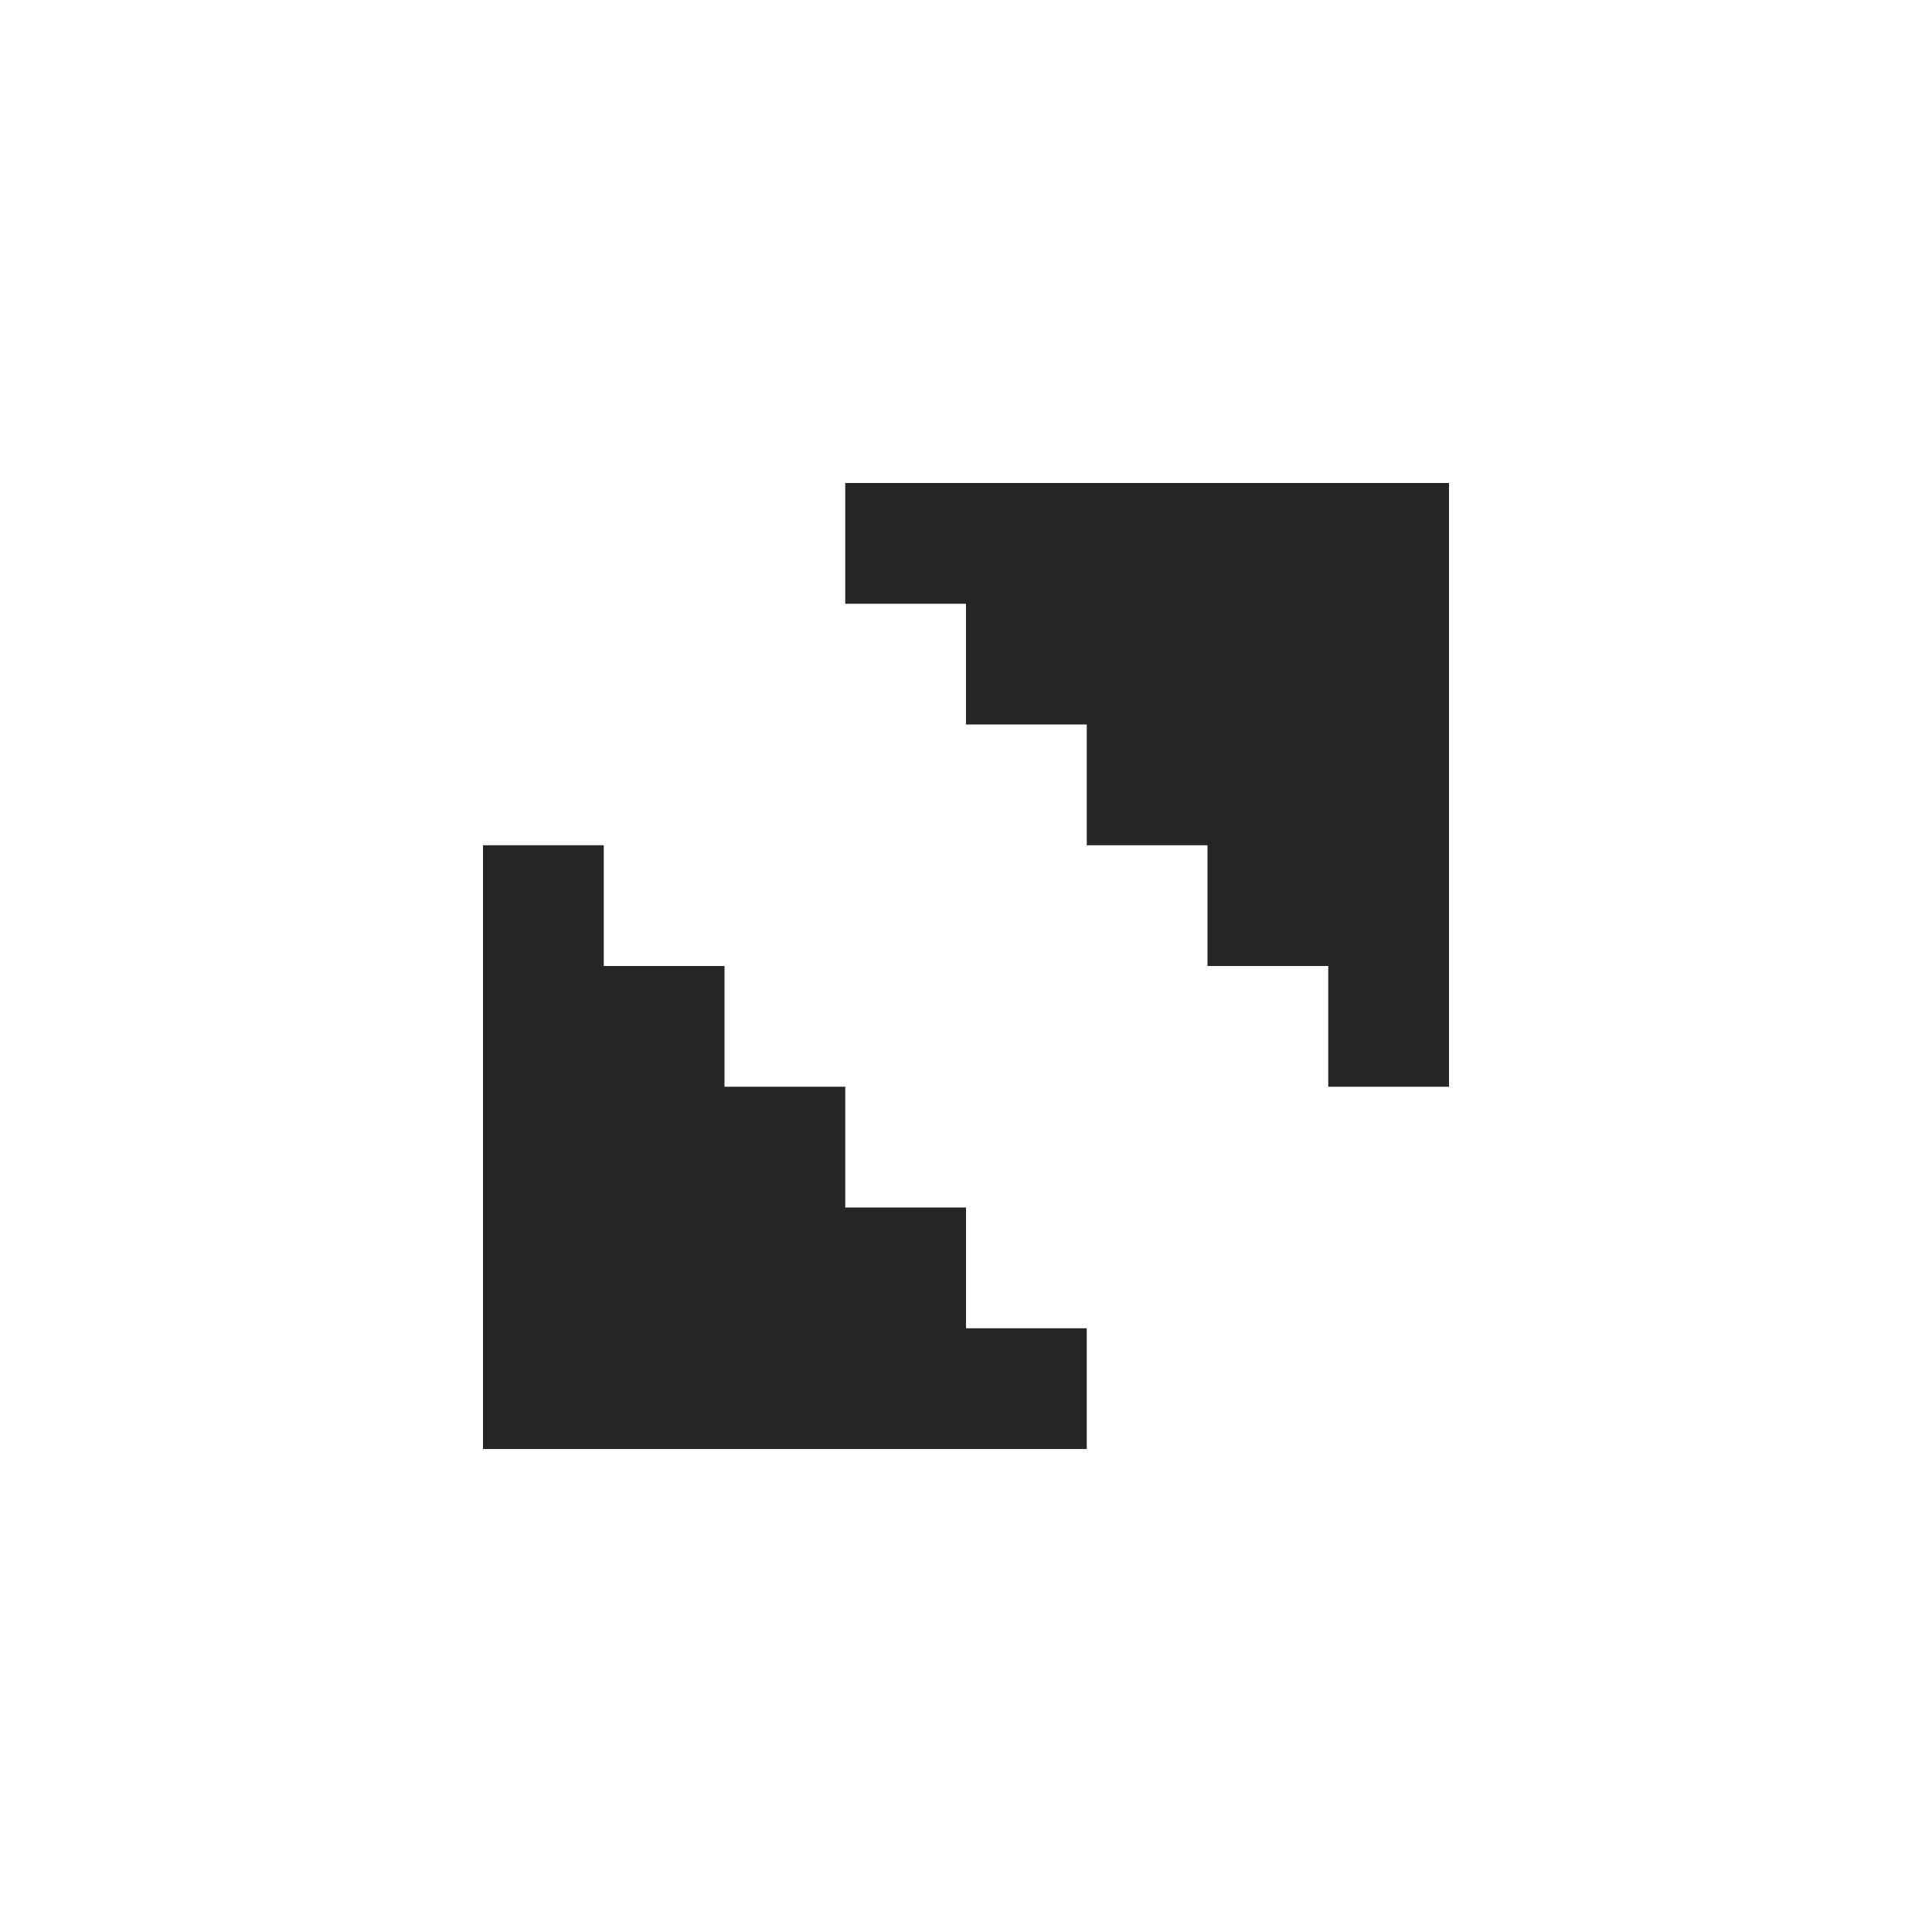
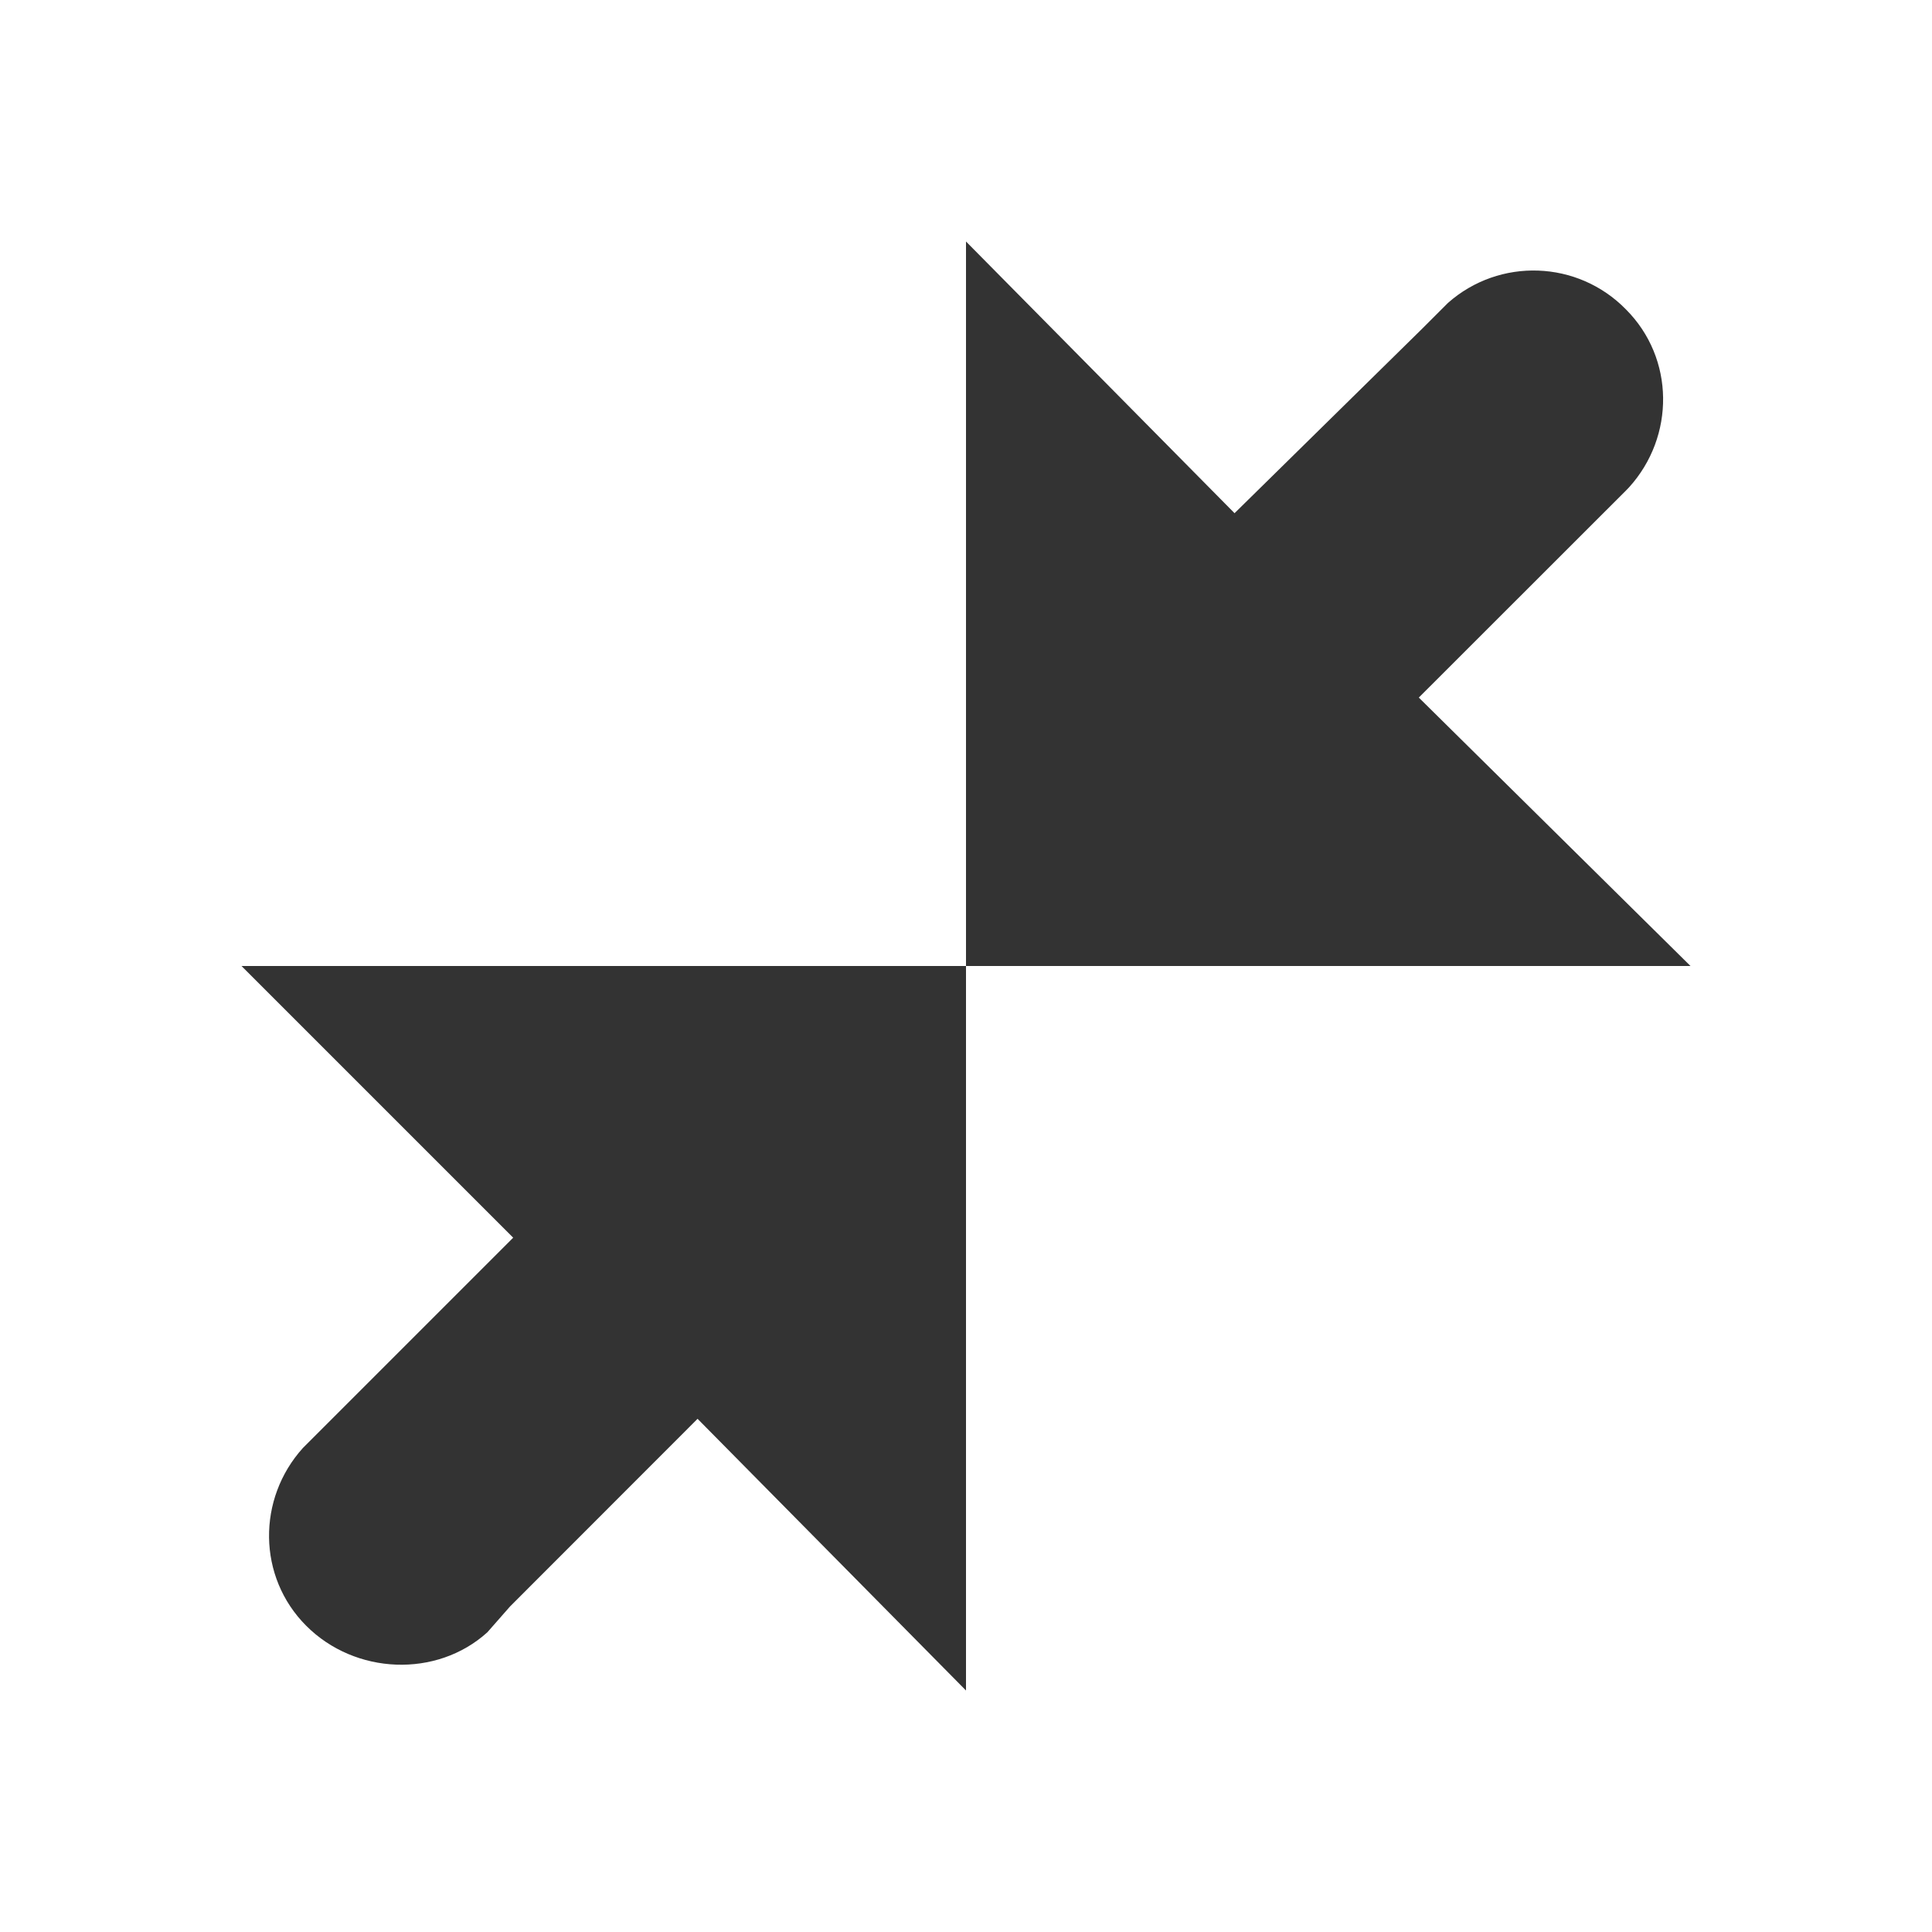
<svg xmlns="http://www.w3.org/2000/svg" height="16px" viewBox="0 0 16 16" width="16px" version="1.1" id="svg4" xml:space="preserve">
  <defs id="defs8">
    <style type="text/css" id="current-color-scheme-36">
      .ColorScheme-Text {
        color:#eff0f1;
      }
      .ColorScheme-NegativeText {
        color:#da4453;
      }
      </style>
    <style type="text/css" id="current-color-scheme-367">
      .ColorScheme-Text {
        color:#eff0f1;
      }
      .ColorScheme-NegativeText {
        color:#da4453;
      }
      </style>
    <style type="text/css" id="current-color-scheme-5">
      .ColorScheme-Text {
        color:#eff0f1;
      }
      .ColorScheme-NegativeText {
        color:#da4453;
      }
      </style>
    <style type="text/css" id="current-color-scheme-36-3">
      .ColorScheme-Text {
        color:#eff0f1;
      }
      .ColorScheme-NegativeText {
        color:#da4453;
      }
      </style>
    <style type="text/css" id="current-color-scheme-62">
      .ColorScheme-Text {
        color:#eff0f1;
      }
      .ColorScheme-NegativeText {
        color:#da4453;
      }
      </style>
    <style type="text/css" id="current-color-scheme-5-9">
      .ColorScheme-Text {
        color:#eff0f1;
      }
      .ColorScheme-NegativeText {
        color:#da4453;
      }
      </style>
    <style type="text/css" id="current-color-scheme-36-3-1">
      .ColorScheme-Text {
        color:#eff0f1;
      }
      .ColorScheme-NegativeText {
        color:#da4453;
      }
      </style>
  </defs>
  <style type="text/css" id="current-color-scheme">
        .ColorScheme-Text {
            color:#eff0f1;
        }
    </style>
  <style type="text/css" id="current-color-scheme-535">
        .ColorScheme-Text {
            color:#eff0f1;
        }
    </style>
  <style type="text/css" id="current-color-scheme-53">
        .ColorScheme-Text {
            color:#eff0f1;
        }
    </style>
  <style type="text/css" id="current-color-scheme-3">
        .ColorScheme-Text {
            color:#eff0f1;
        }
    </style>
  <style type="text/css" id="current-color-scheme-3-5">
        .ColorScheme-Text {
            color:#eff0f1;
        }
    </style>
  <style type="text/css" id="current-color-scheme-3-3">
        .ColorScheme-Text {
            color:#eff0f1;
        }
    </style>
  <style type="text/css" id="current-color-scheme-36-35">
        .ColorScheme-Text {
            color:#eff0f1;
        }
    </style>
  <style type="text/css" id="current-color-scheme-6">
        .ColorScheme-Text {
            color:#eff0f1;
        }
    </style>
  <style type="text/css" id="current-color-scheme-3-7">
        .ColorScheme-Text {
            color:#eff0f1;
        }
    </style>
  <style type="text/css" id="current-color-scheme-3-2">
        .ColorScheme-Text {
            color:#eff0f1;
        }
    </style>
  <style type="text/css" id="current-color-scheme-3-3-7">
        .ColorScheme-Text {
            color:#eff0f1;
        }
    </style>
  <style type="text/css" id="current-color-scheme-36-0">
        .ColorScheme-Text {
            color:#eff0f1;
        }
    </style>
  <style type="text/css" id="current-color-scheme-6-9">
        .ColorScheme-Text {
            color:#eff0f1;
        }
    </style>
  <style type="text/css" id="current-color-scheme-3-7-3">
        .ColorScheme-Text {
            color:#eff0f1;
        }
    </style>
-   <path id="rect1" style="fill:#262626;stroke-width:2.236;fill-opacity:1" d="m 7,4 v 1 h 1 v 1 h 1 v 1 h 1 v 1 h 1 v 1 h 1 V 5 4 h -1 z" />
-   <path id="path3" style="fill:#262626;stroke-width:2.236;fill-opacity:1" d="M 9,12 V 11 H 8 V 10 H 7 V 9 H 6 V 8 H 5 V 7 H 4 v 4 1 h 1 z" />
+   <path d="M 14,8 11.75,5.777 13.465,4.063 13.491,4.036 c 0.381,-0.42 0.38,-1.068 -0.026,-1.474 A 1.07,1.07 0 0 0 11.991,2.509 L 11.777,2.723 10.224,4.25 8,2 V 8 Z M 8,14 V 8 H 2 l 2.25,2.25 -1.714,1.714 -0.027,0.027 c -0.38,0.42 -0.378,1.068 0.027,1.473 0.405,0.406 1.08,0.434 1.5,0.054 L 4.224,13.304 5.777,11.75 Z" fill="#666666" overflow="visible" style="color:#bebebe;marker:none;fill:#333333;fill-opacity:1" id="path256" />
</svg>
